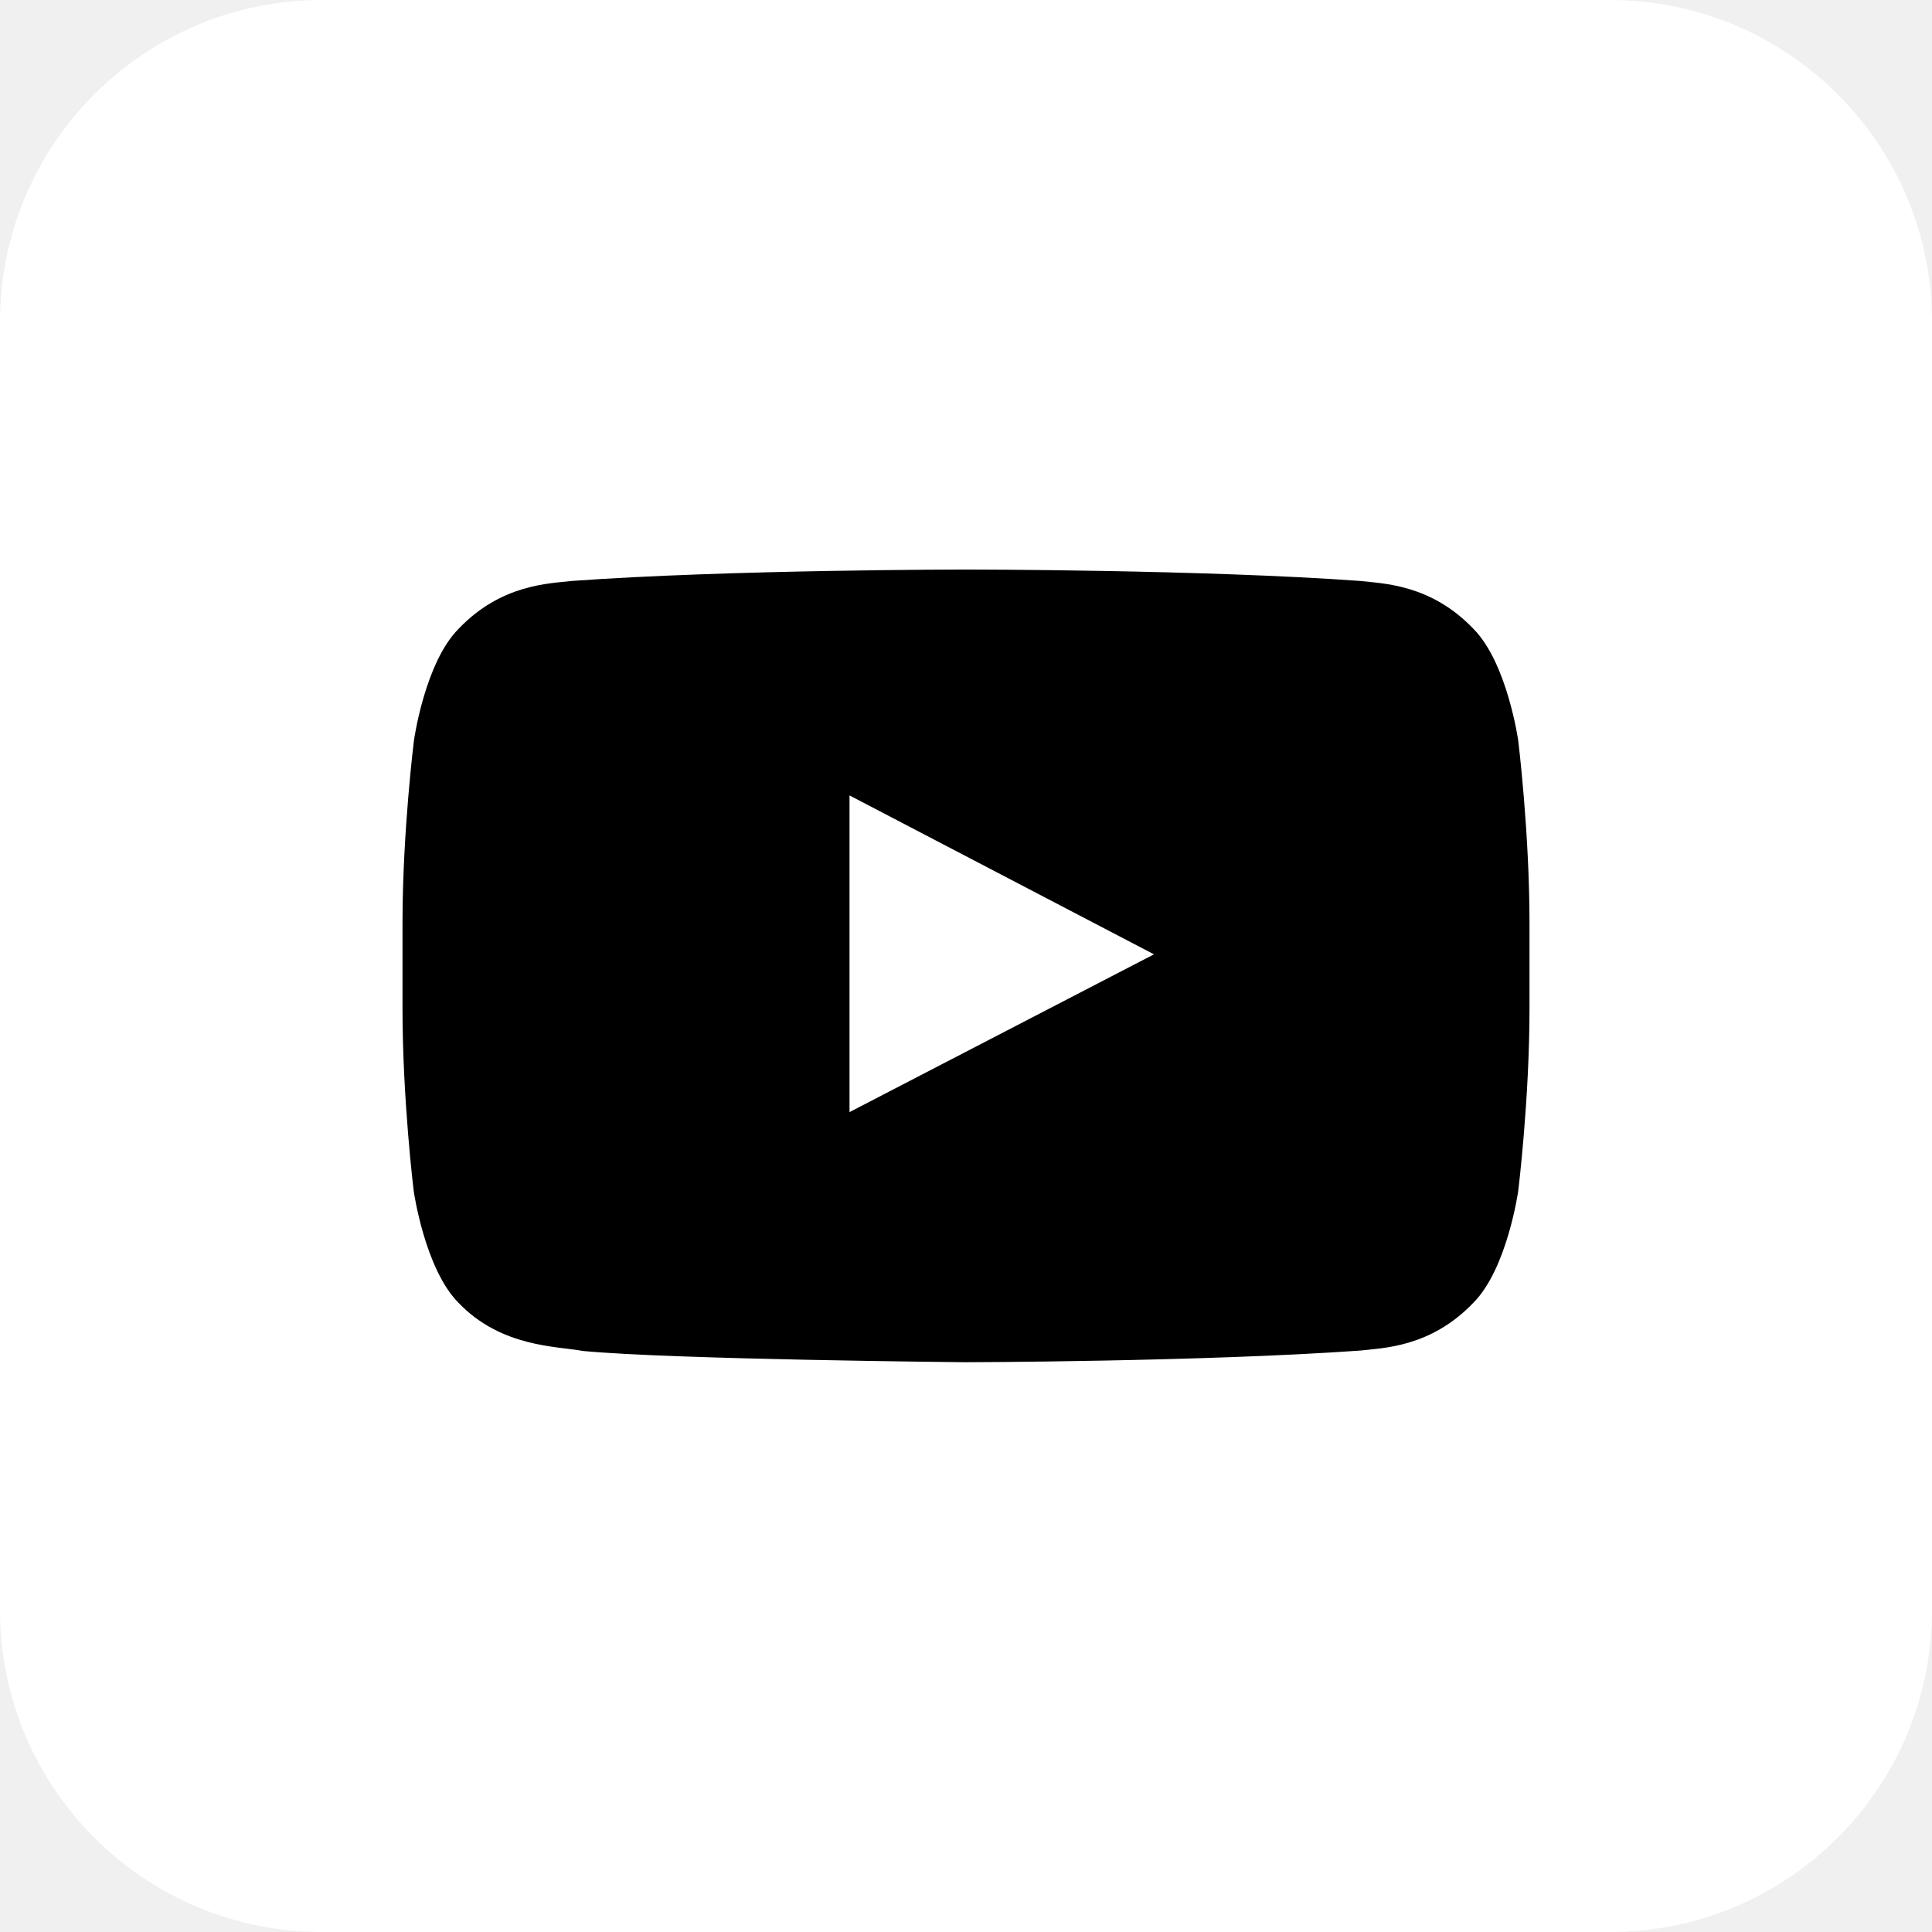
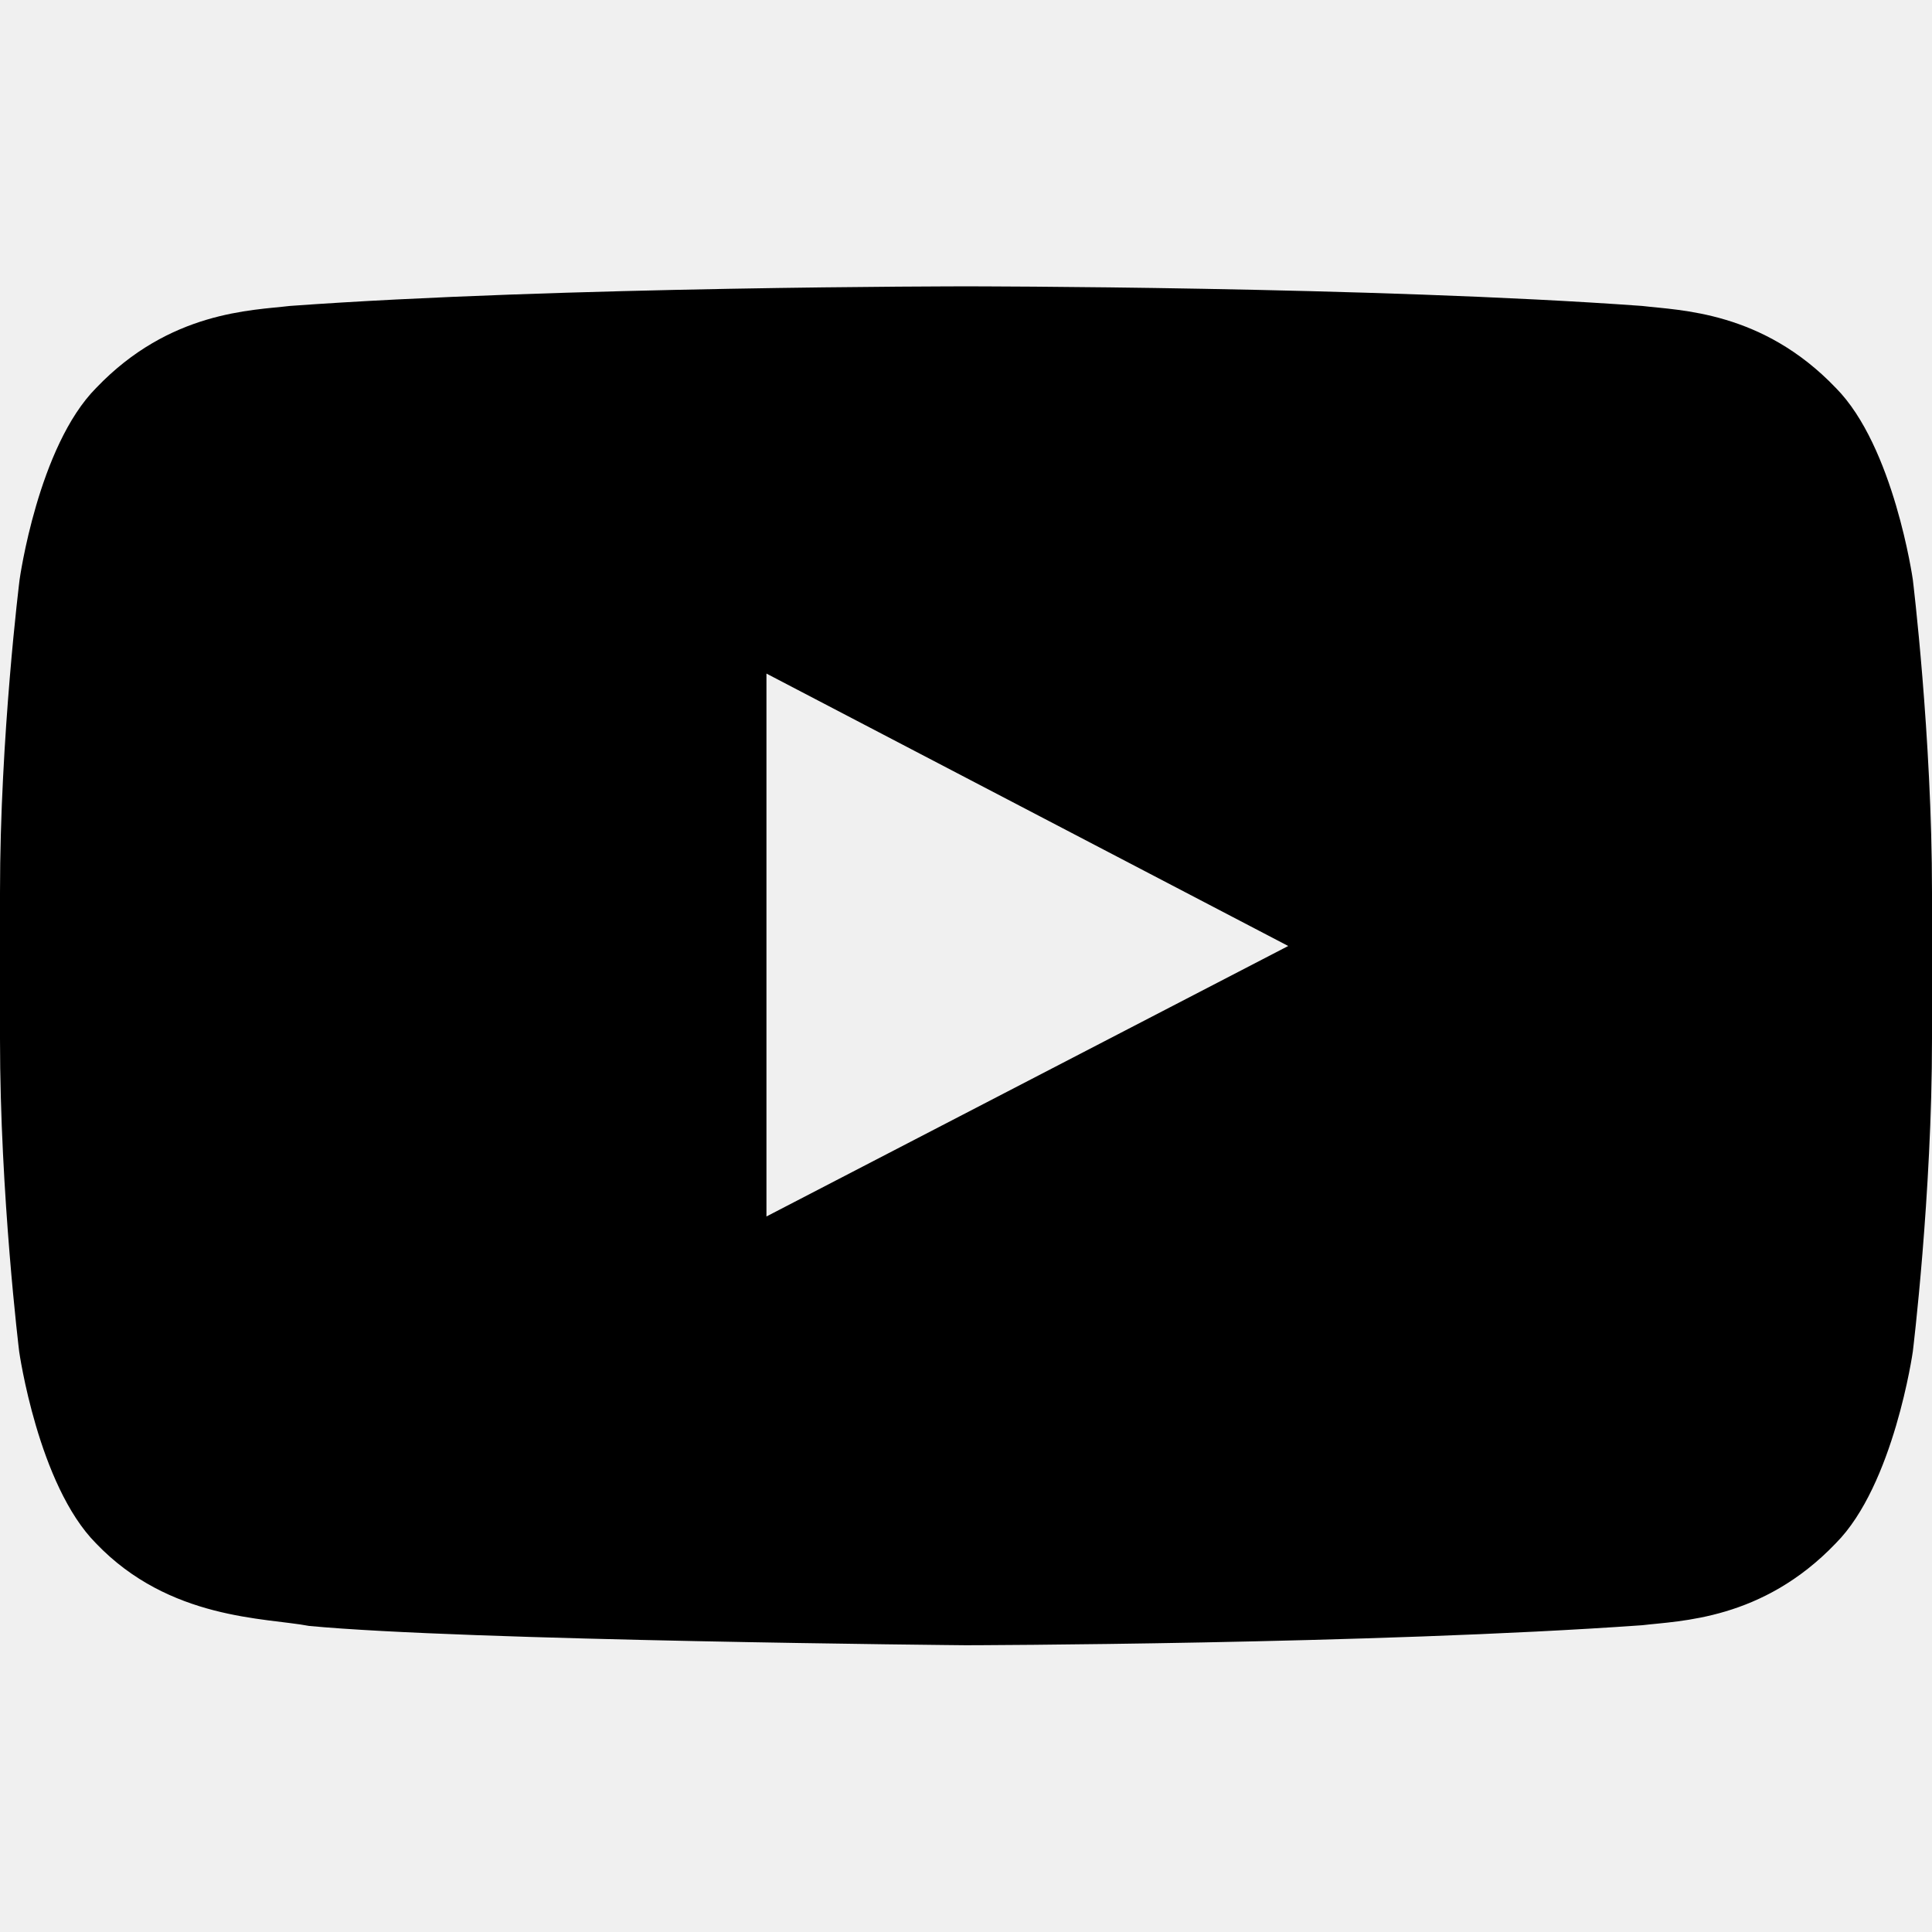
- <svg xmlns="http://www.w3.org/2000/svg" viewBox="0 0 24 24" fill="none">
-   <rect width="24" height="24" rx="4" fill="white" />
-   <path d="M18.86 9.2C18.86 9.2 18.724 8.235 18.303 7.811C17.77 7.253 17.173 7.25 16.9 7.217C14.942 7.075 12.003 7.075 12.003 7.075H11.997C11.997 7.075 9.058 7.075 7.1 7.217C6.827 7.25 6.23 7.253 5.697 7.811C5.276 8.235 5.142 9.2 5.142 9.2C5.142 9.2 5 10.335 5 11.467V12.527C5 13.66 5.139 14.794 5.139 14.794C5.139 14.794 5.276 15.76 5.695 16.183C6.228 16.741 6.928 16.722 7.239 16.782C8.361 16.889 12 16.922 12 16.922C12 16.922 14.942 16.916 16.9 16.777C17.173 16.744 17.77 16.741 18.303 16.183C18.724 15.76 18.86 14.794 18.86 14.794C18.86 14.794 19 13.662 19 12.527V11.467C19 10.335 18.86 9.2 18.86 9.2ZM10.553 13.815V9.881L14.335 11.855L10.553 13.815Z" fill="black" />
+ <svg xmlns="http://www.w3.org/2000/svg" width="14" height="14" viewBox="0 0 14 14" fill="none">
+   <path d="M13.861 4.2C13.861 4.2 13.724 3.235 13.303 2.811C12.77 2.253 12.173 2.25 11.9 2.217C9.942 2.075 7.003 2.075 7.003 2.075H6.997C6.997 2.075 4.058 2.075 2.1 2.217C1.827 2.25 1.23 2.253 0.697 2.811C0.276 3.235 0.142 4.2 0.142 4.2C0.142 4.2 0 5.335 0 6.467V7.528C0 8.66 0.139 9.794 0.139 9.794C0.139 9.794 0.276 10.76 0.695 11.183C1.228 11.741 1.928 11.722 2.239 11.782C3.361 11.889 7 11.922 7 11.922C7 11.922 9.942 11.916 11.9 11.777C12.173 11.744 12.77 11.741 13.303 11.183C13.724 10.76 13.861 9.794 13.861 9.794C13.861 9.794 14 8.662 14 7.528V6.467C14 5.335 13.861 4.2 13.861 4.2ZM5.554 8.815V4.881L9.335 6.855L5.554 8.815Z" fill="currentColor" />
</svg>
